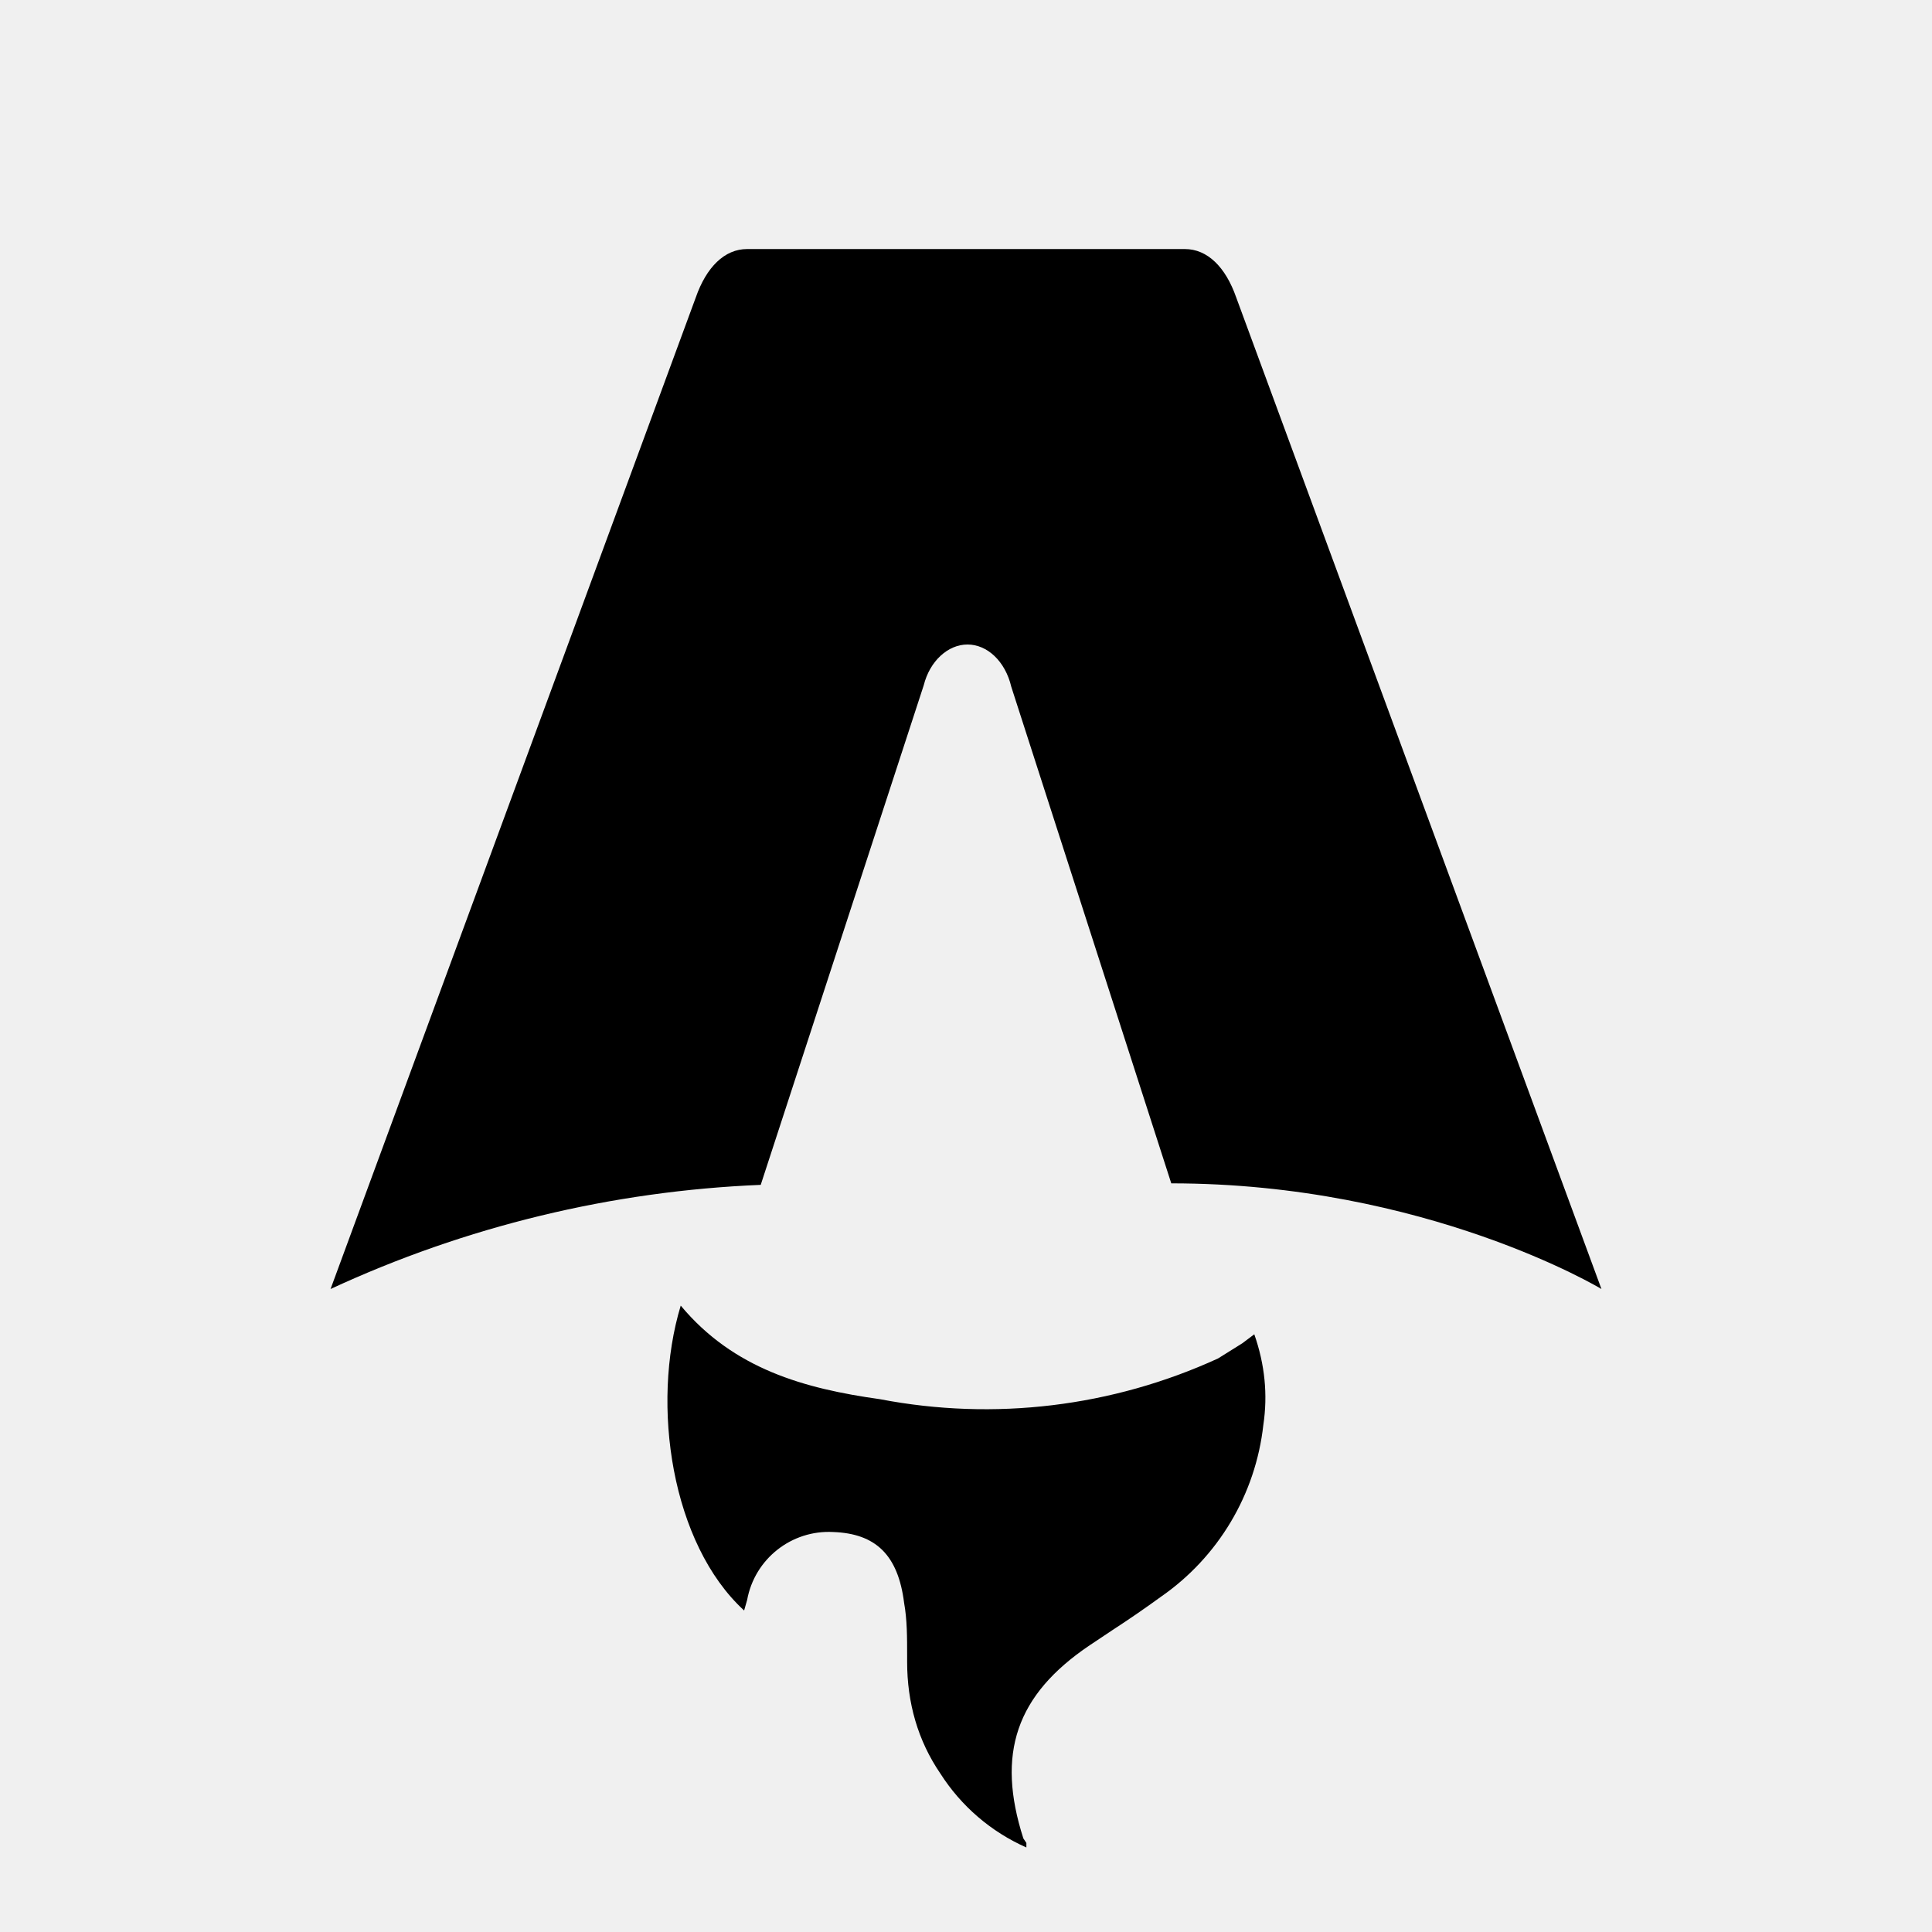
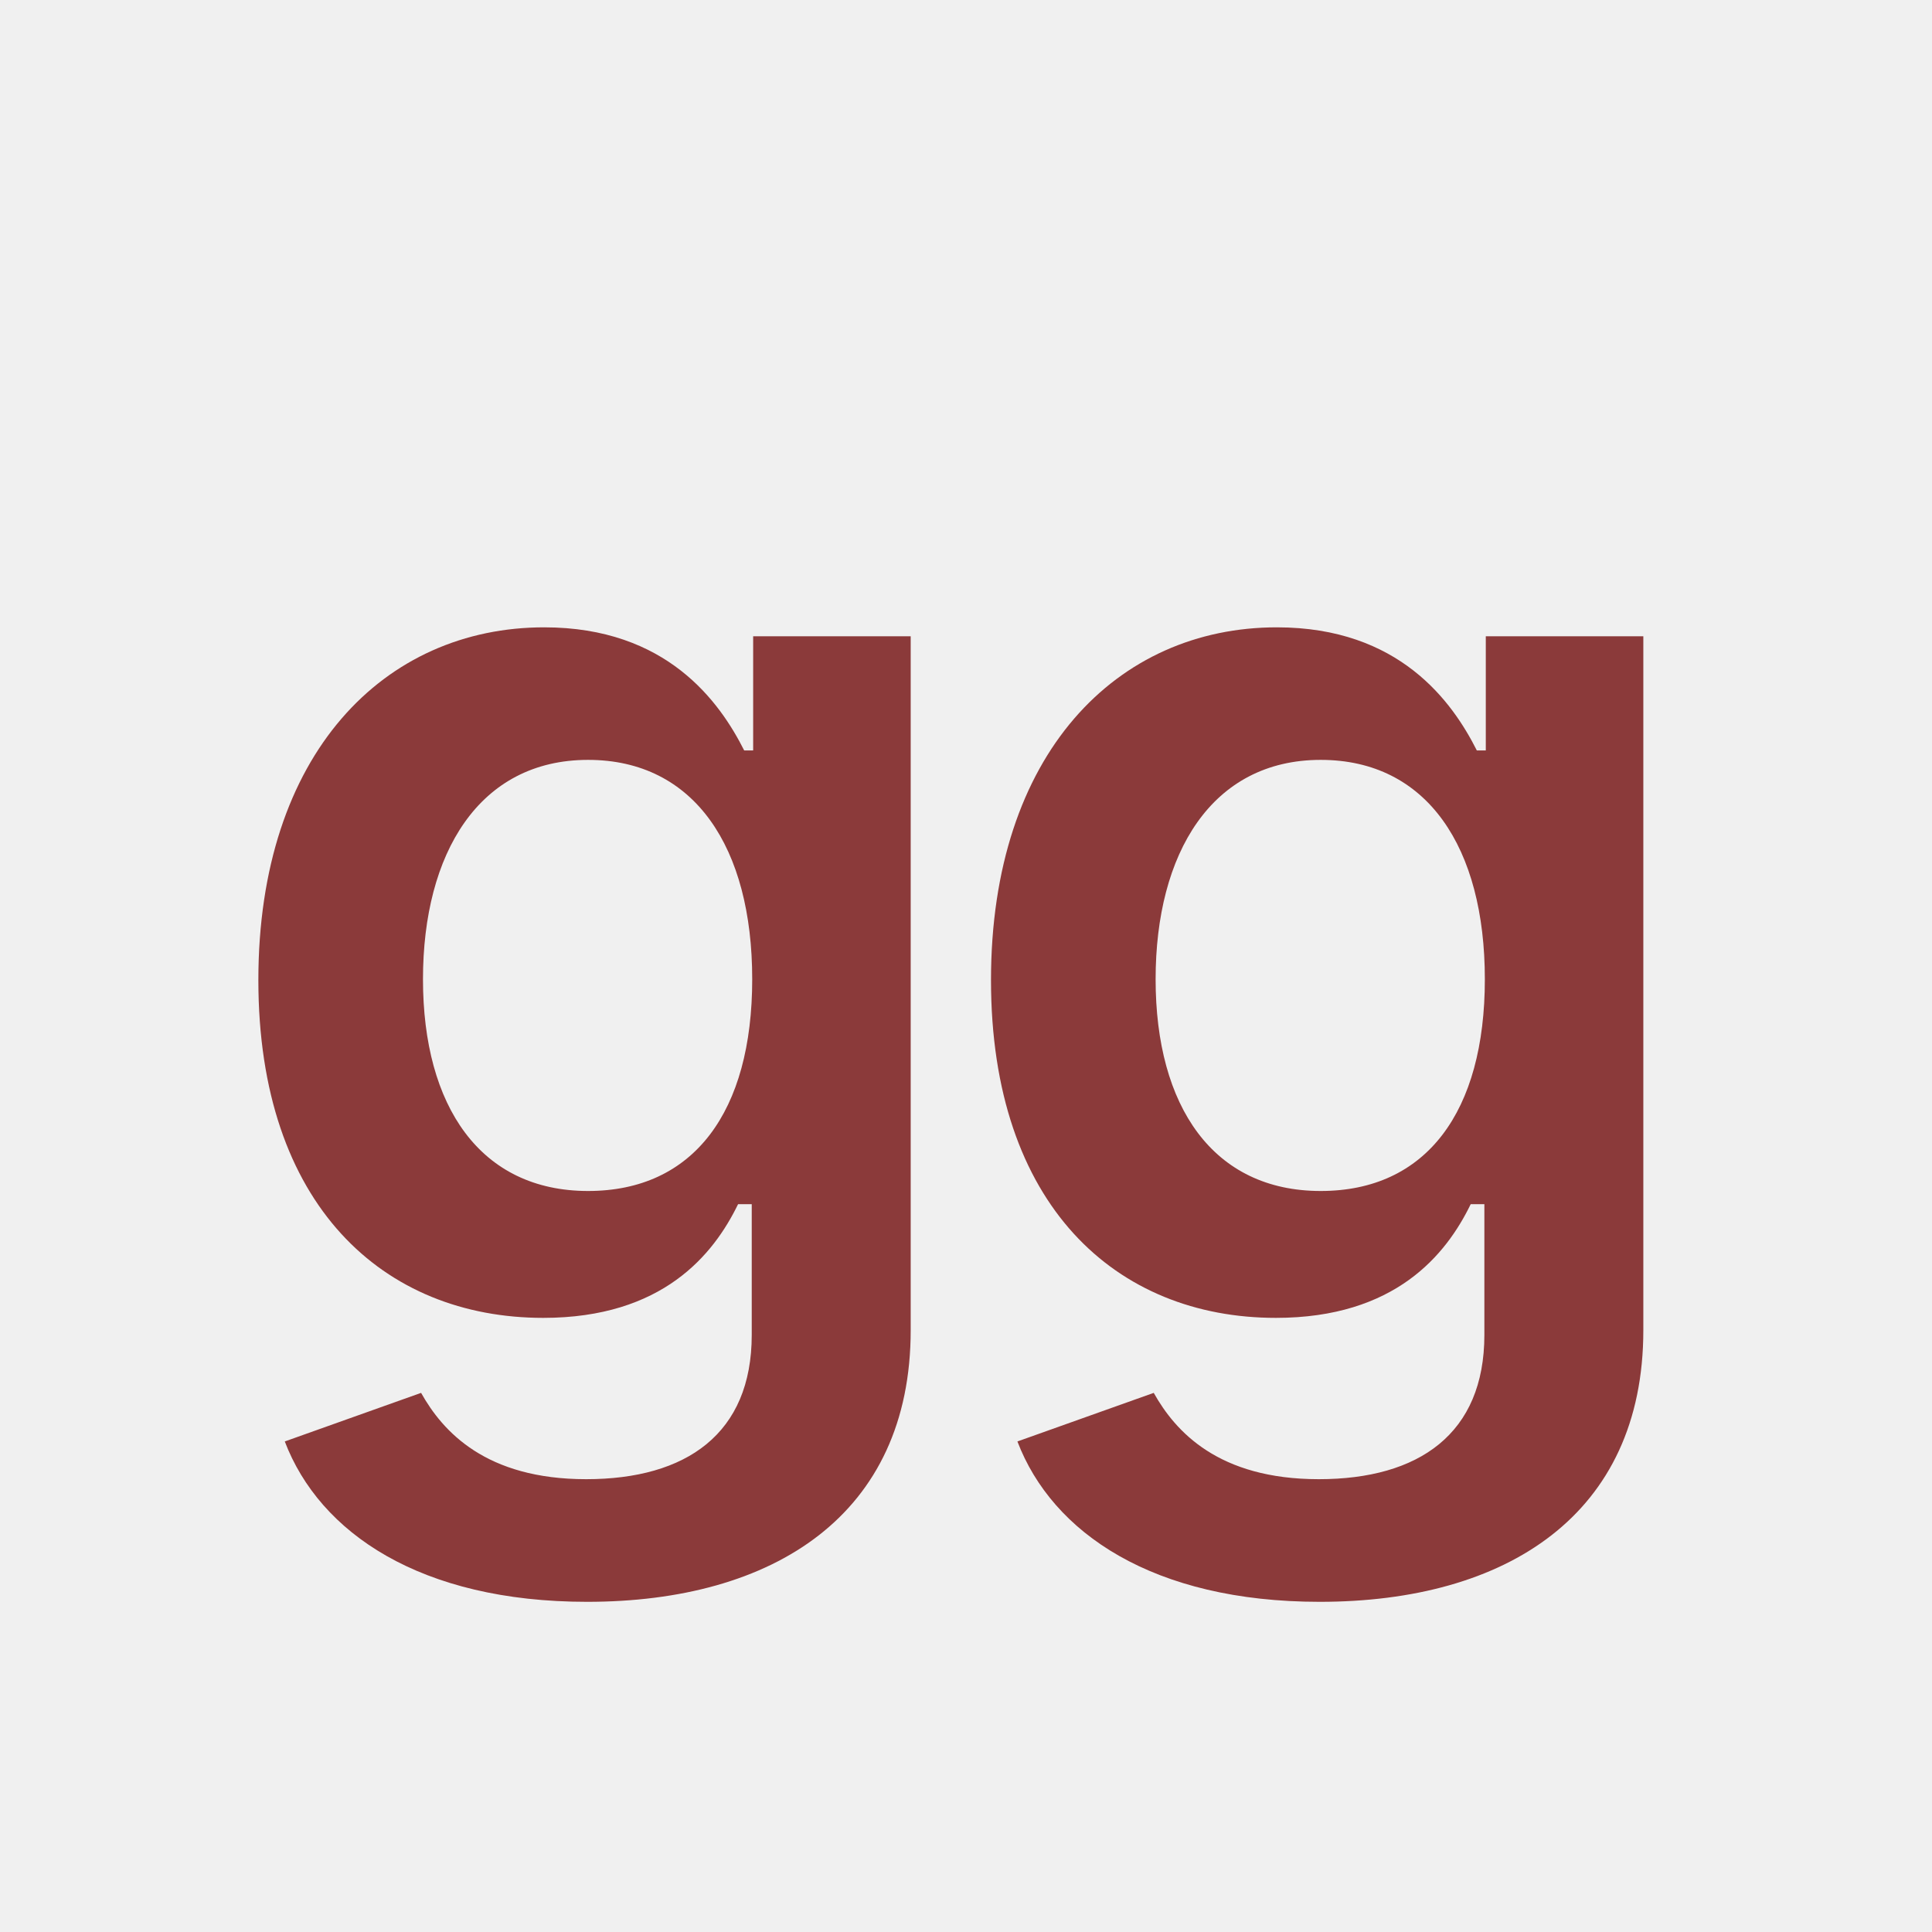
- <svg xmlns="http://www.w3.org/2000/svg" fill="none" viewBox="0 0 128 128">
-   <path d="M50.4 78.5a75.1 75.1 0 0 0-28.5 6.9l24.2-65.7c.7-2 1.9-3.2 3.4-3.2h29c1.5 0 2.7 1.2 3.4 3.2l24.2 65.7s-11.6-7-28.5-7L67 45.5c-.4-1.7-1.6-2.8-2.9-2.8-1.3 0-2.5 1.1-2.9 2.7L50.4 78.5Zm-1.1 28.2Zm-4.2-20.2c-2 6.6-.6 15.8 4.2 20.2a17.5 17.5 0 0 1 .2-.7 5.5 5.5 0 0 1 5.7-4.5c2.8.1 4.3 1.5 4.7 4.7.2 1.1.2 2.3.2 3.5v.4c0 2.7.7 5.2 2.2 7.4a13 13 0 0 0 5.7 4.9v-.3l-.2-.3c-1.8-5.6-.5-9.5 4.4-12.8l1.5-1a73 73 0 0 0 3.2-2.2 16 16 0 0 0 6.8-11.4c.3-2 .1-4-.6-6l-.8.6-1.6 1a37 37 0 0 1-22.4 2.7c-5-.7-9.7-2-13.2-6.2Z" />
+ <svg xmlns="http://www.w3.org/2000/svg" viewBox="0 0 64 64">
  <style>
-         path { fill: #000; }
-         @media (prefers-color-scheme: dark) {
-             path { fill: #FFF; }
-         }
-     </style>
+ .mark { fill: #8b3a3a; }
+ @media (prefers-color-scheme: dark) {
+   .mark { fill: #d4a59a; }
+ }
+ </style>
+   <text x="32" y="44" text-anchor="middle" class="mark" font-family="Inter, ui-sans-serif, system-ui, -apple-system" font-size="42" font-weight="600" letter-spacing="-2">
+   gg
+ </text>
</svg>
